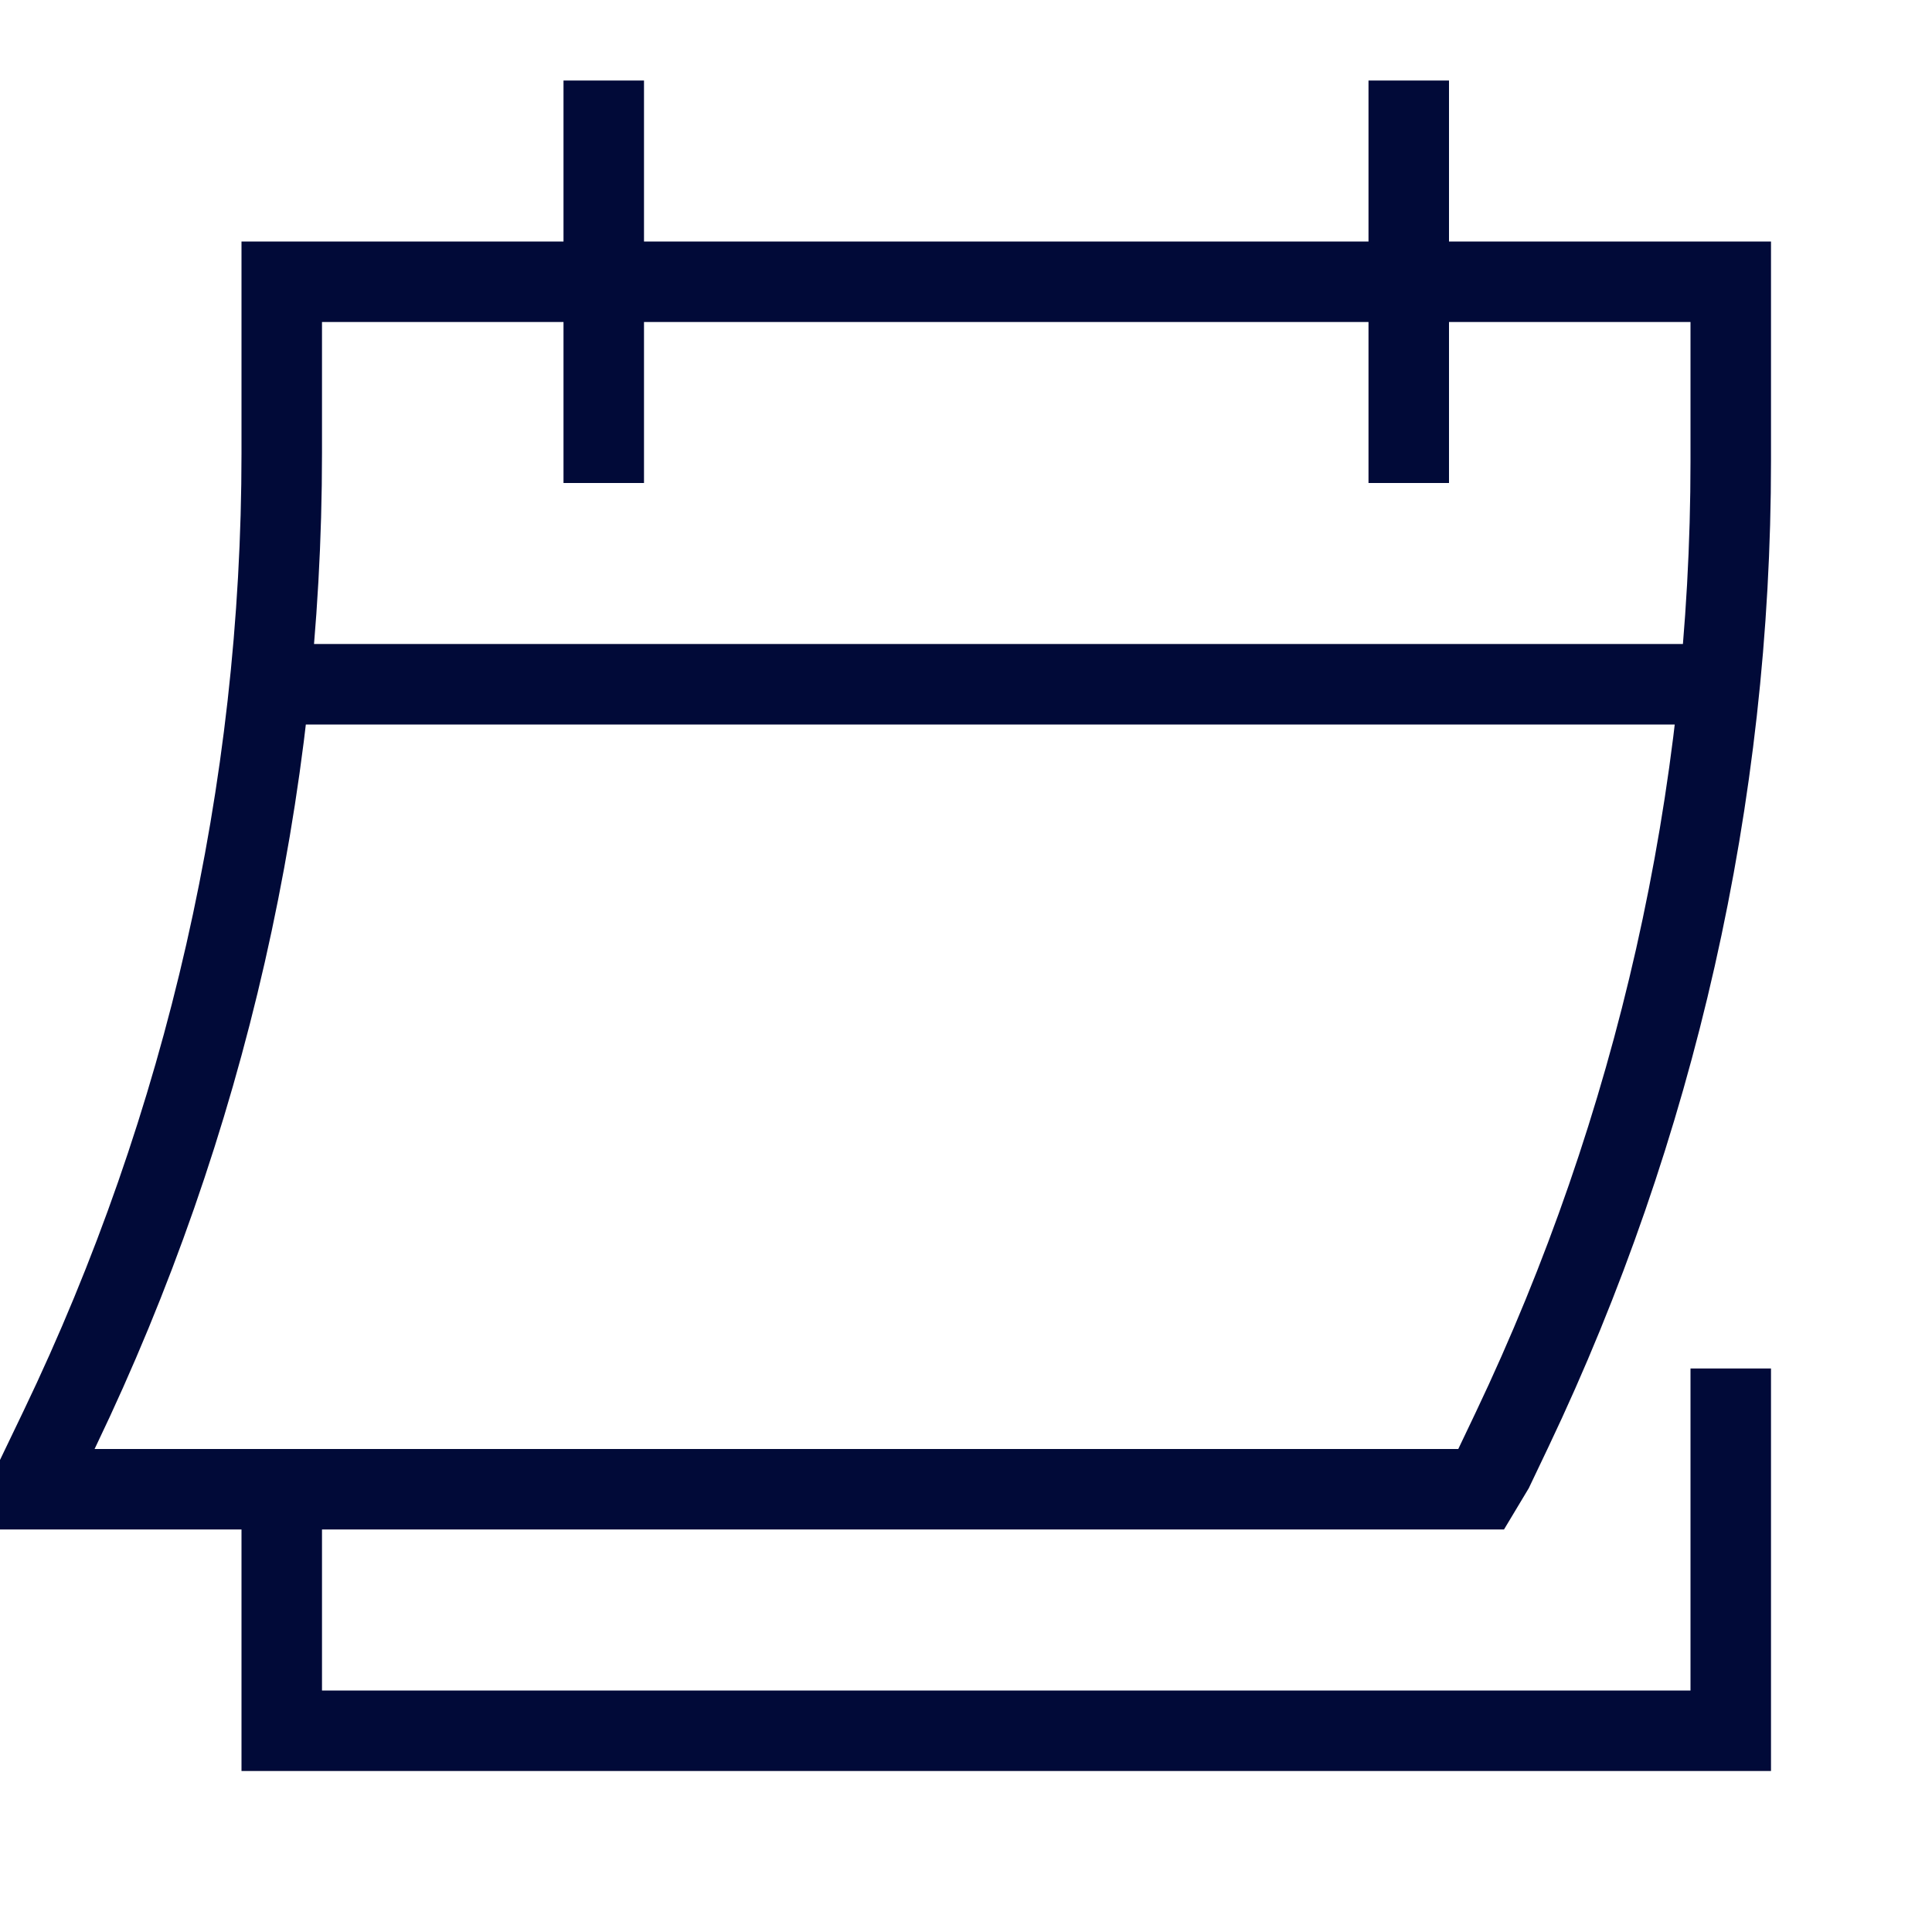
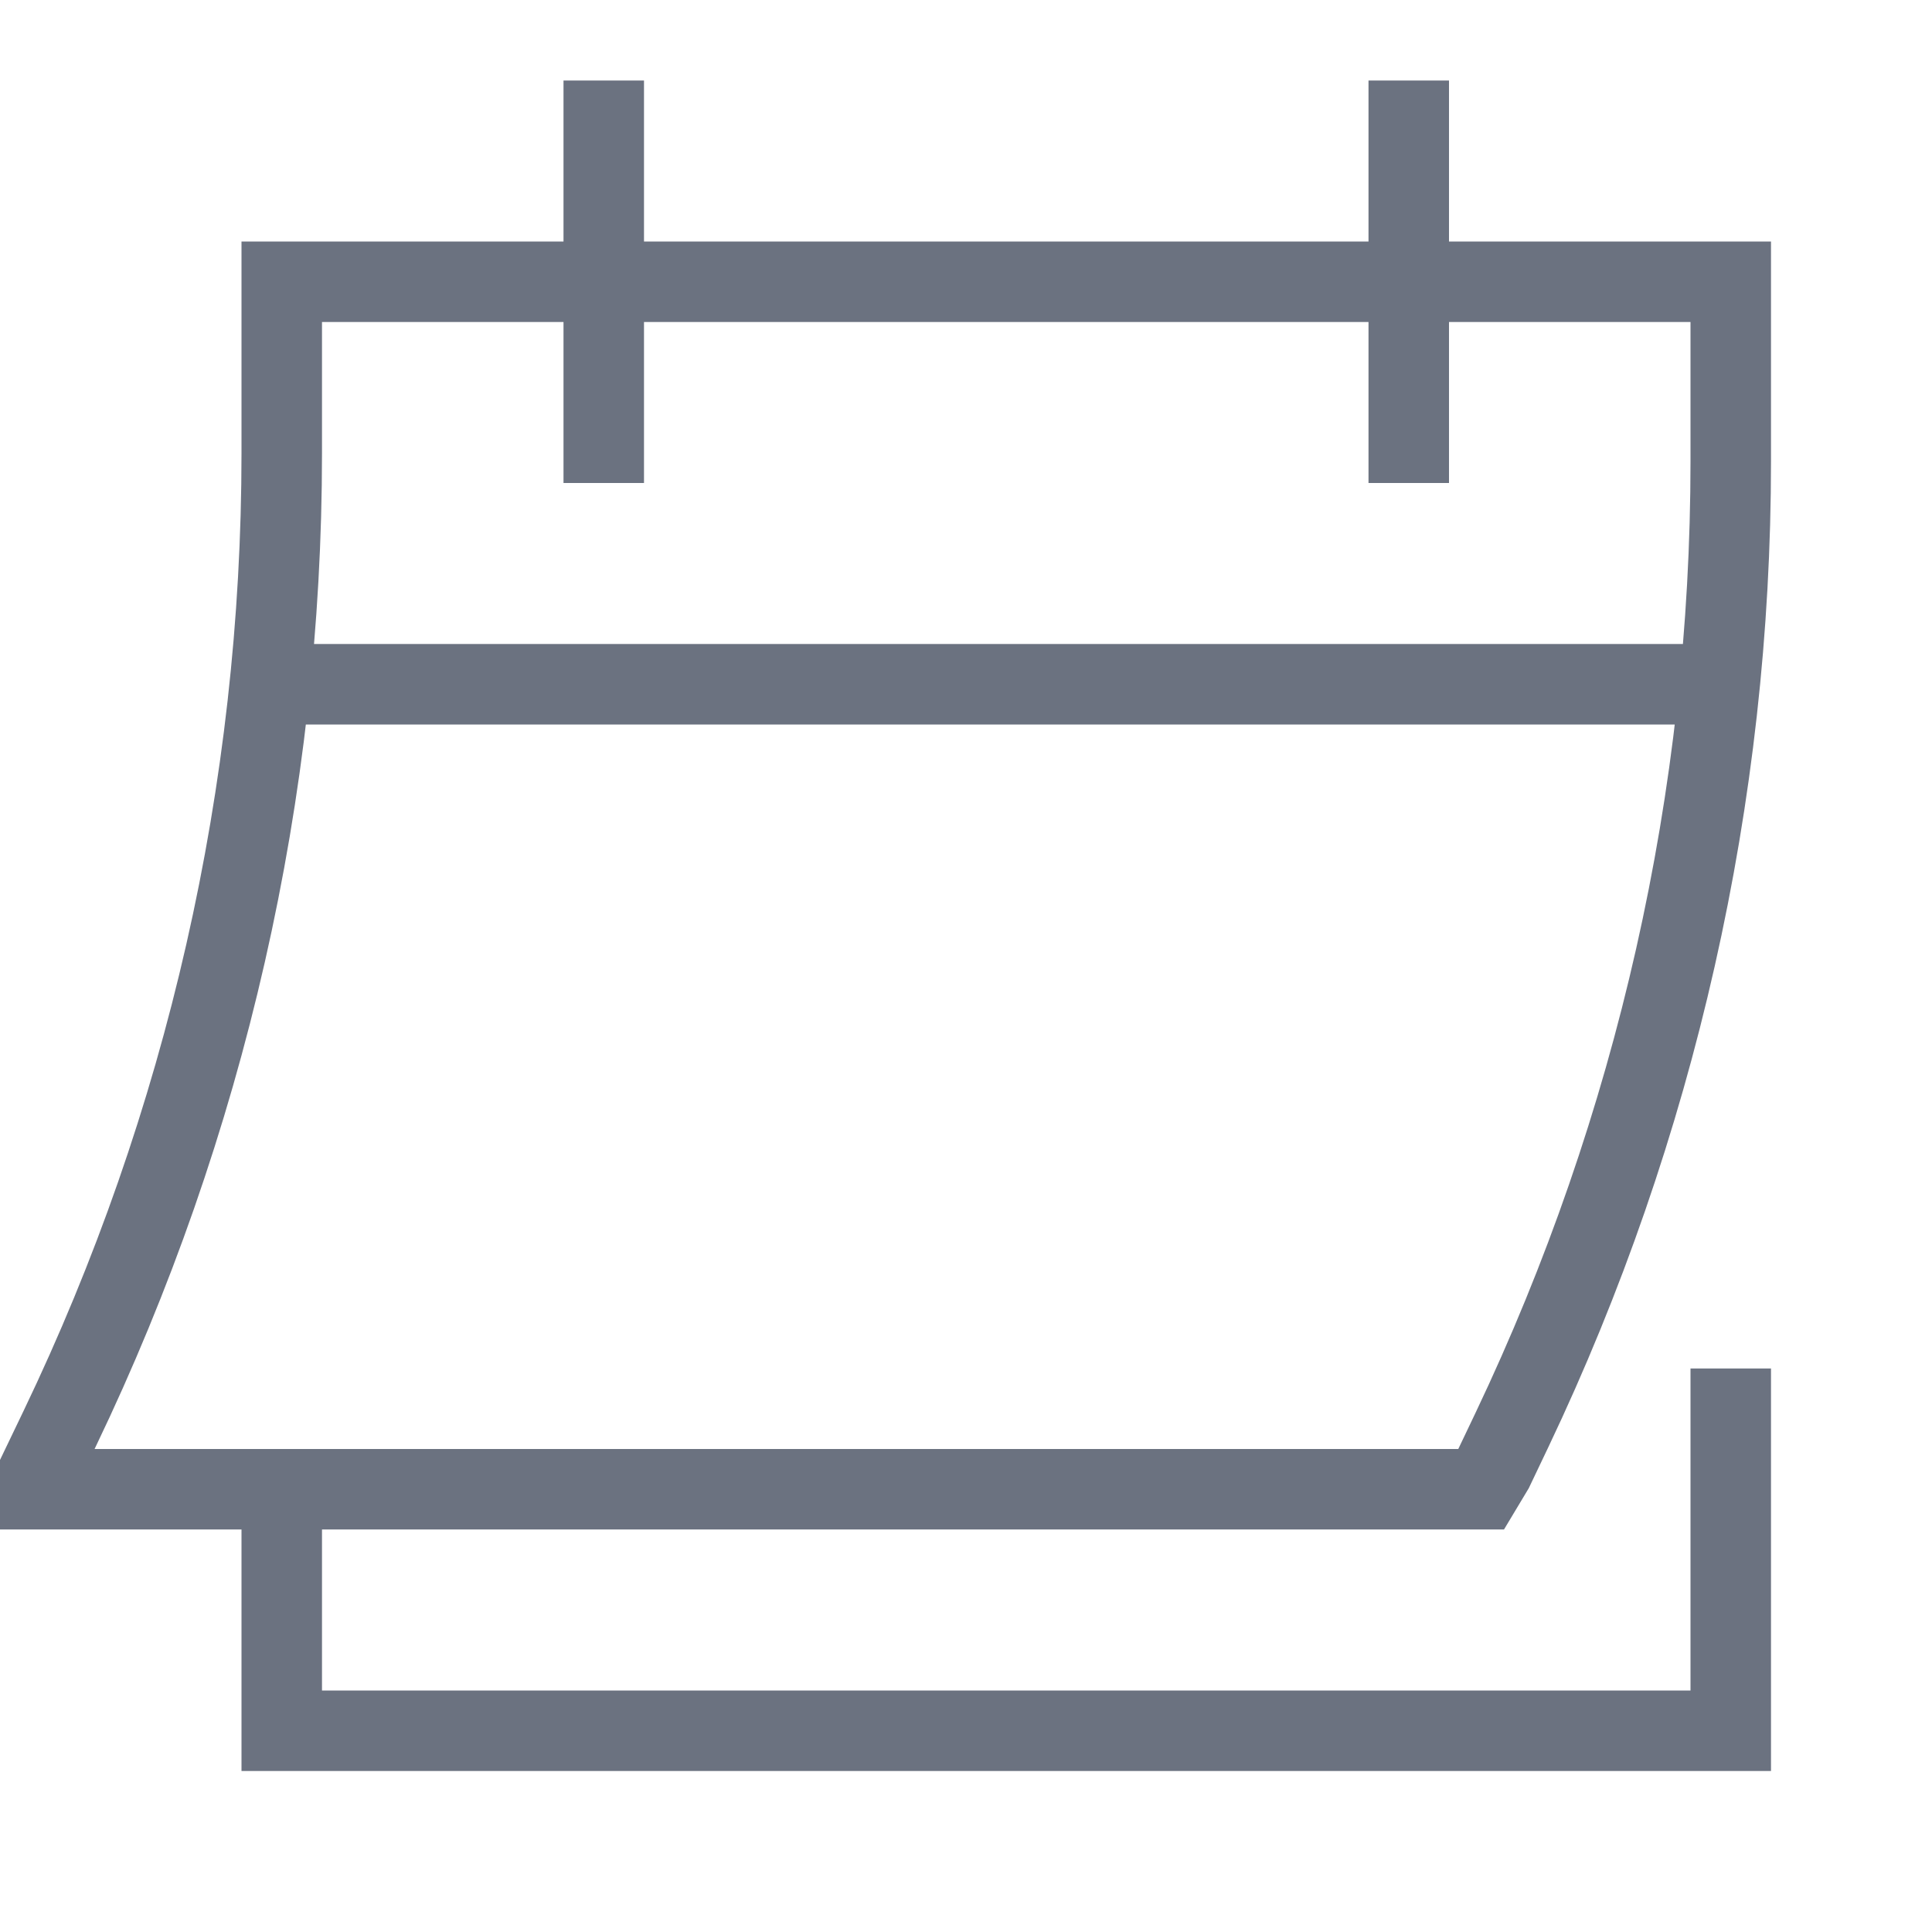
<svg xmlns="http://www.w3.org/2000/svg" width="24" height="24" viewBox="0 0 24 24" fill="none">
-   <path d="M7.5 6V1M17.5 6V1M21.5 17V21.5H3.5V18.5M21.363 8.5H3.352M0.5 18.25V18.5H18.4L18.55 18.25L18.784 17.759C20.572 14.001 21.5 9.891 21.5 5.729V3.5H3.5V5.628C3.5 9.822 2.558 13.963 0.743 17.744L0.5 18.25Z" stroke="#010A38" />
+   <path d="M7.5 6V1M17.5 6V1M21.5 17V21.5H3.5V18.5M21.363 8.5H3.352M0.5 18.25V18.5H18.4L18.55 18.25L18.784 17.759C20.572 14.001 21.5 9.891 21.5 5.729V3.5H3.5V5.628C3.5 9.822 2.558 13.963 0.743 17.744L0.5 18.25Z" stroke="#6B7280" />
</svg>
